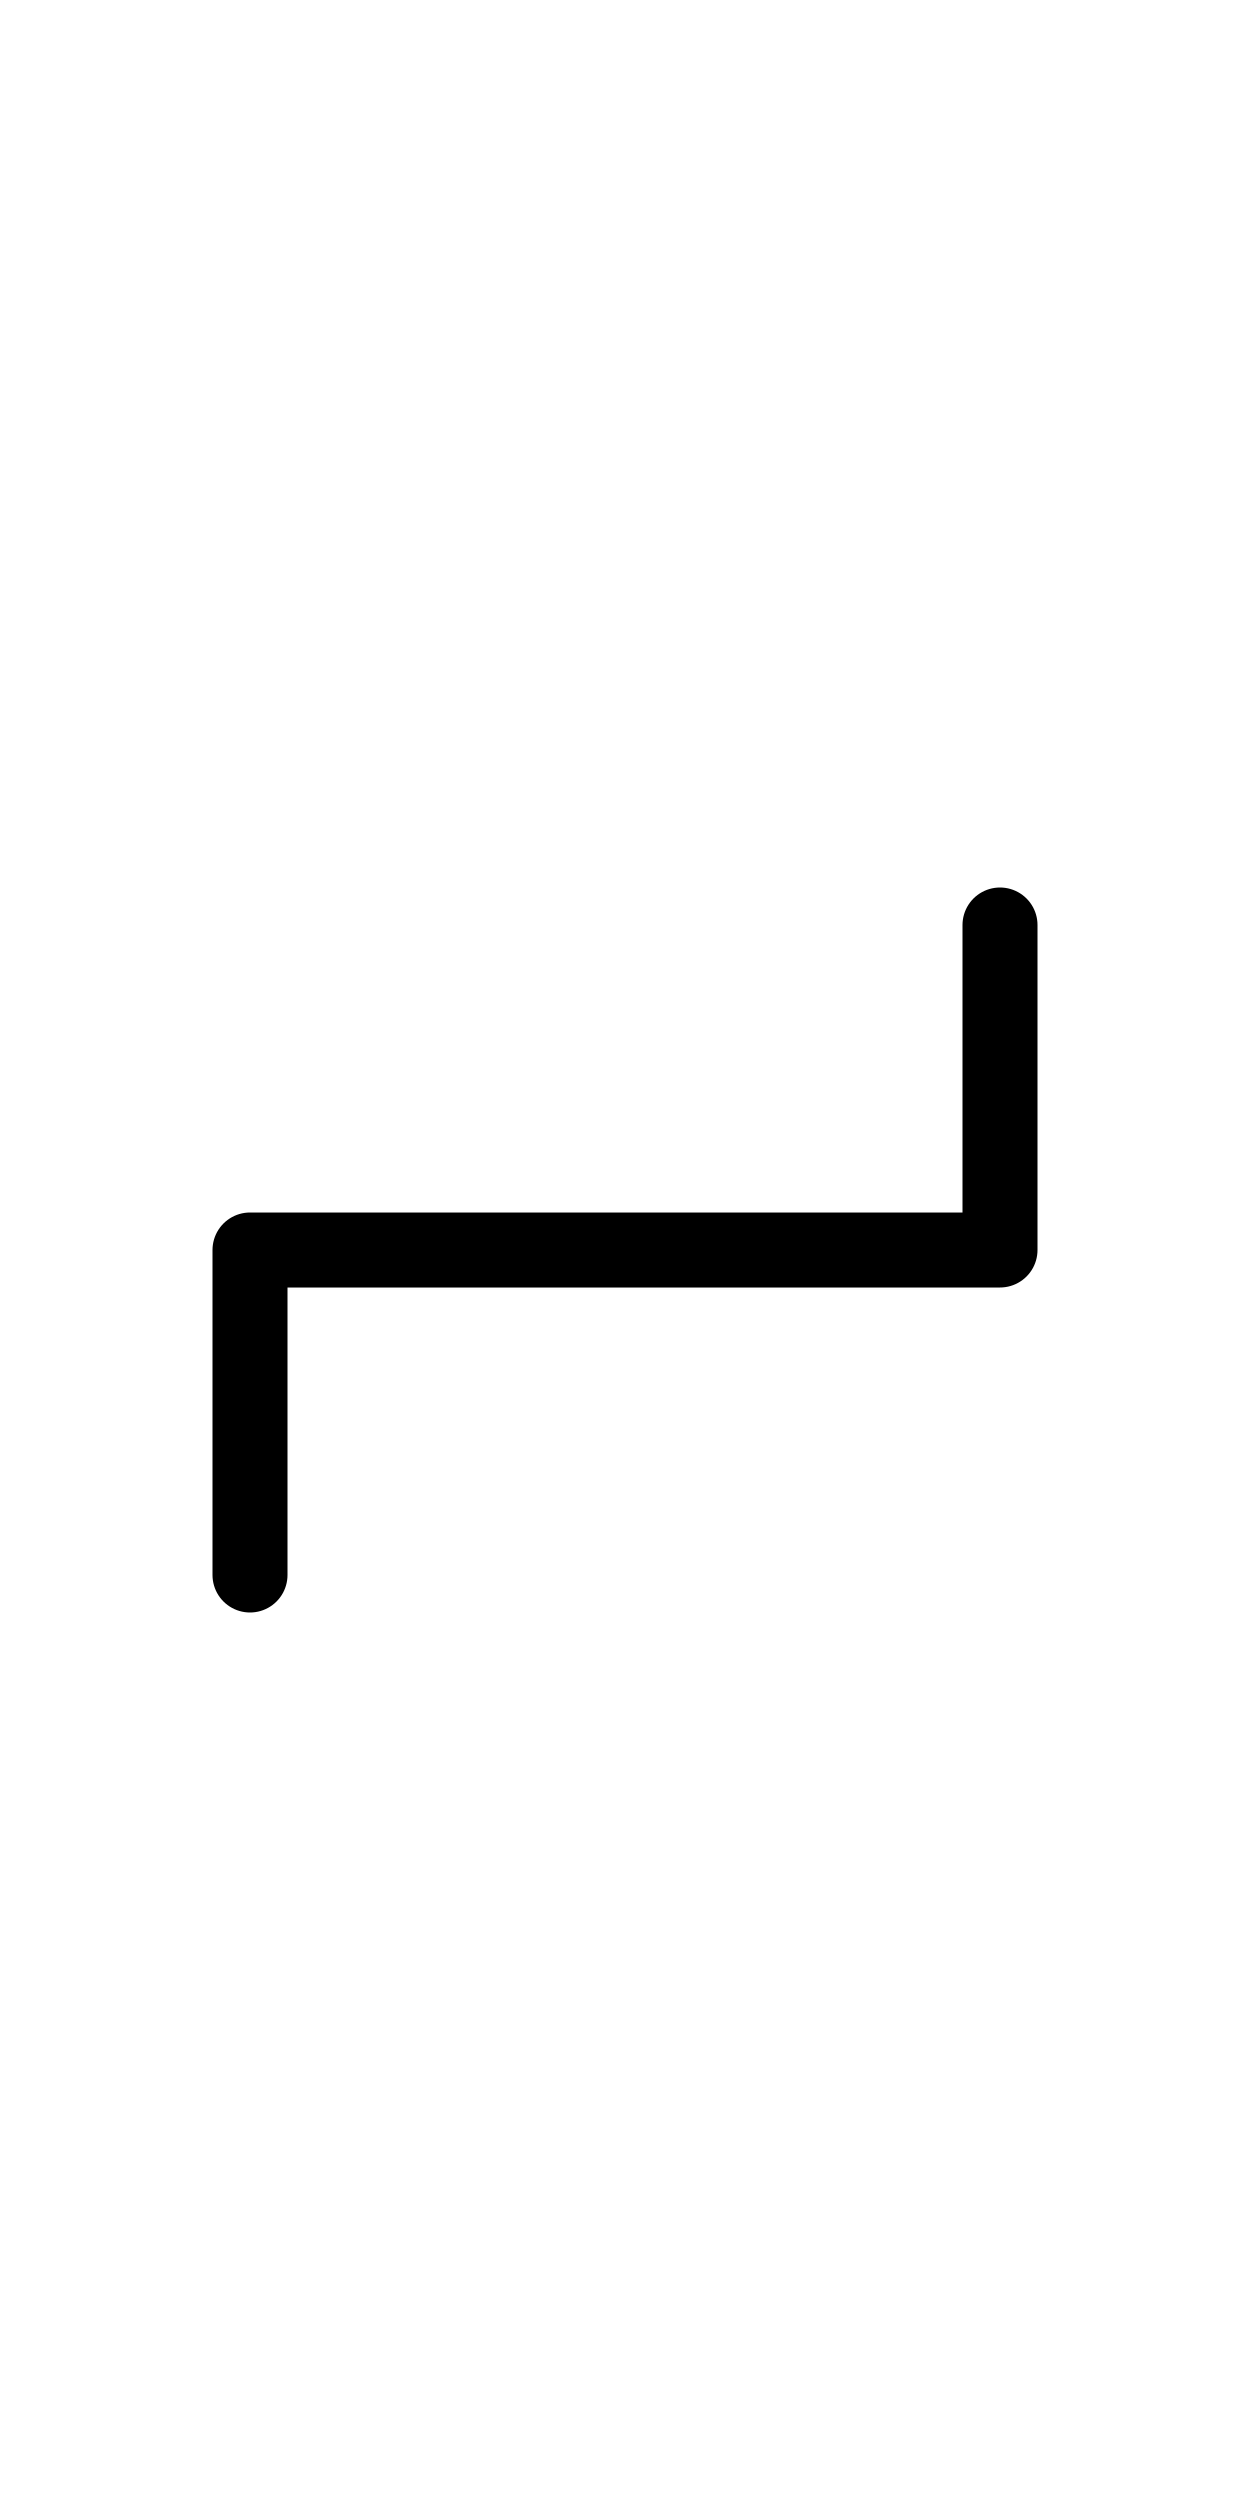
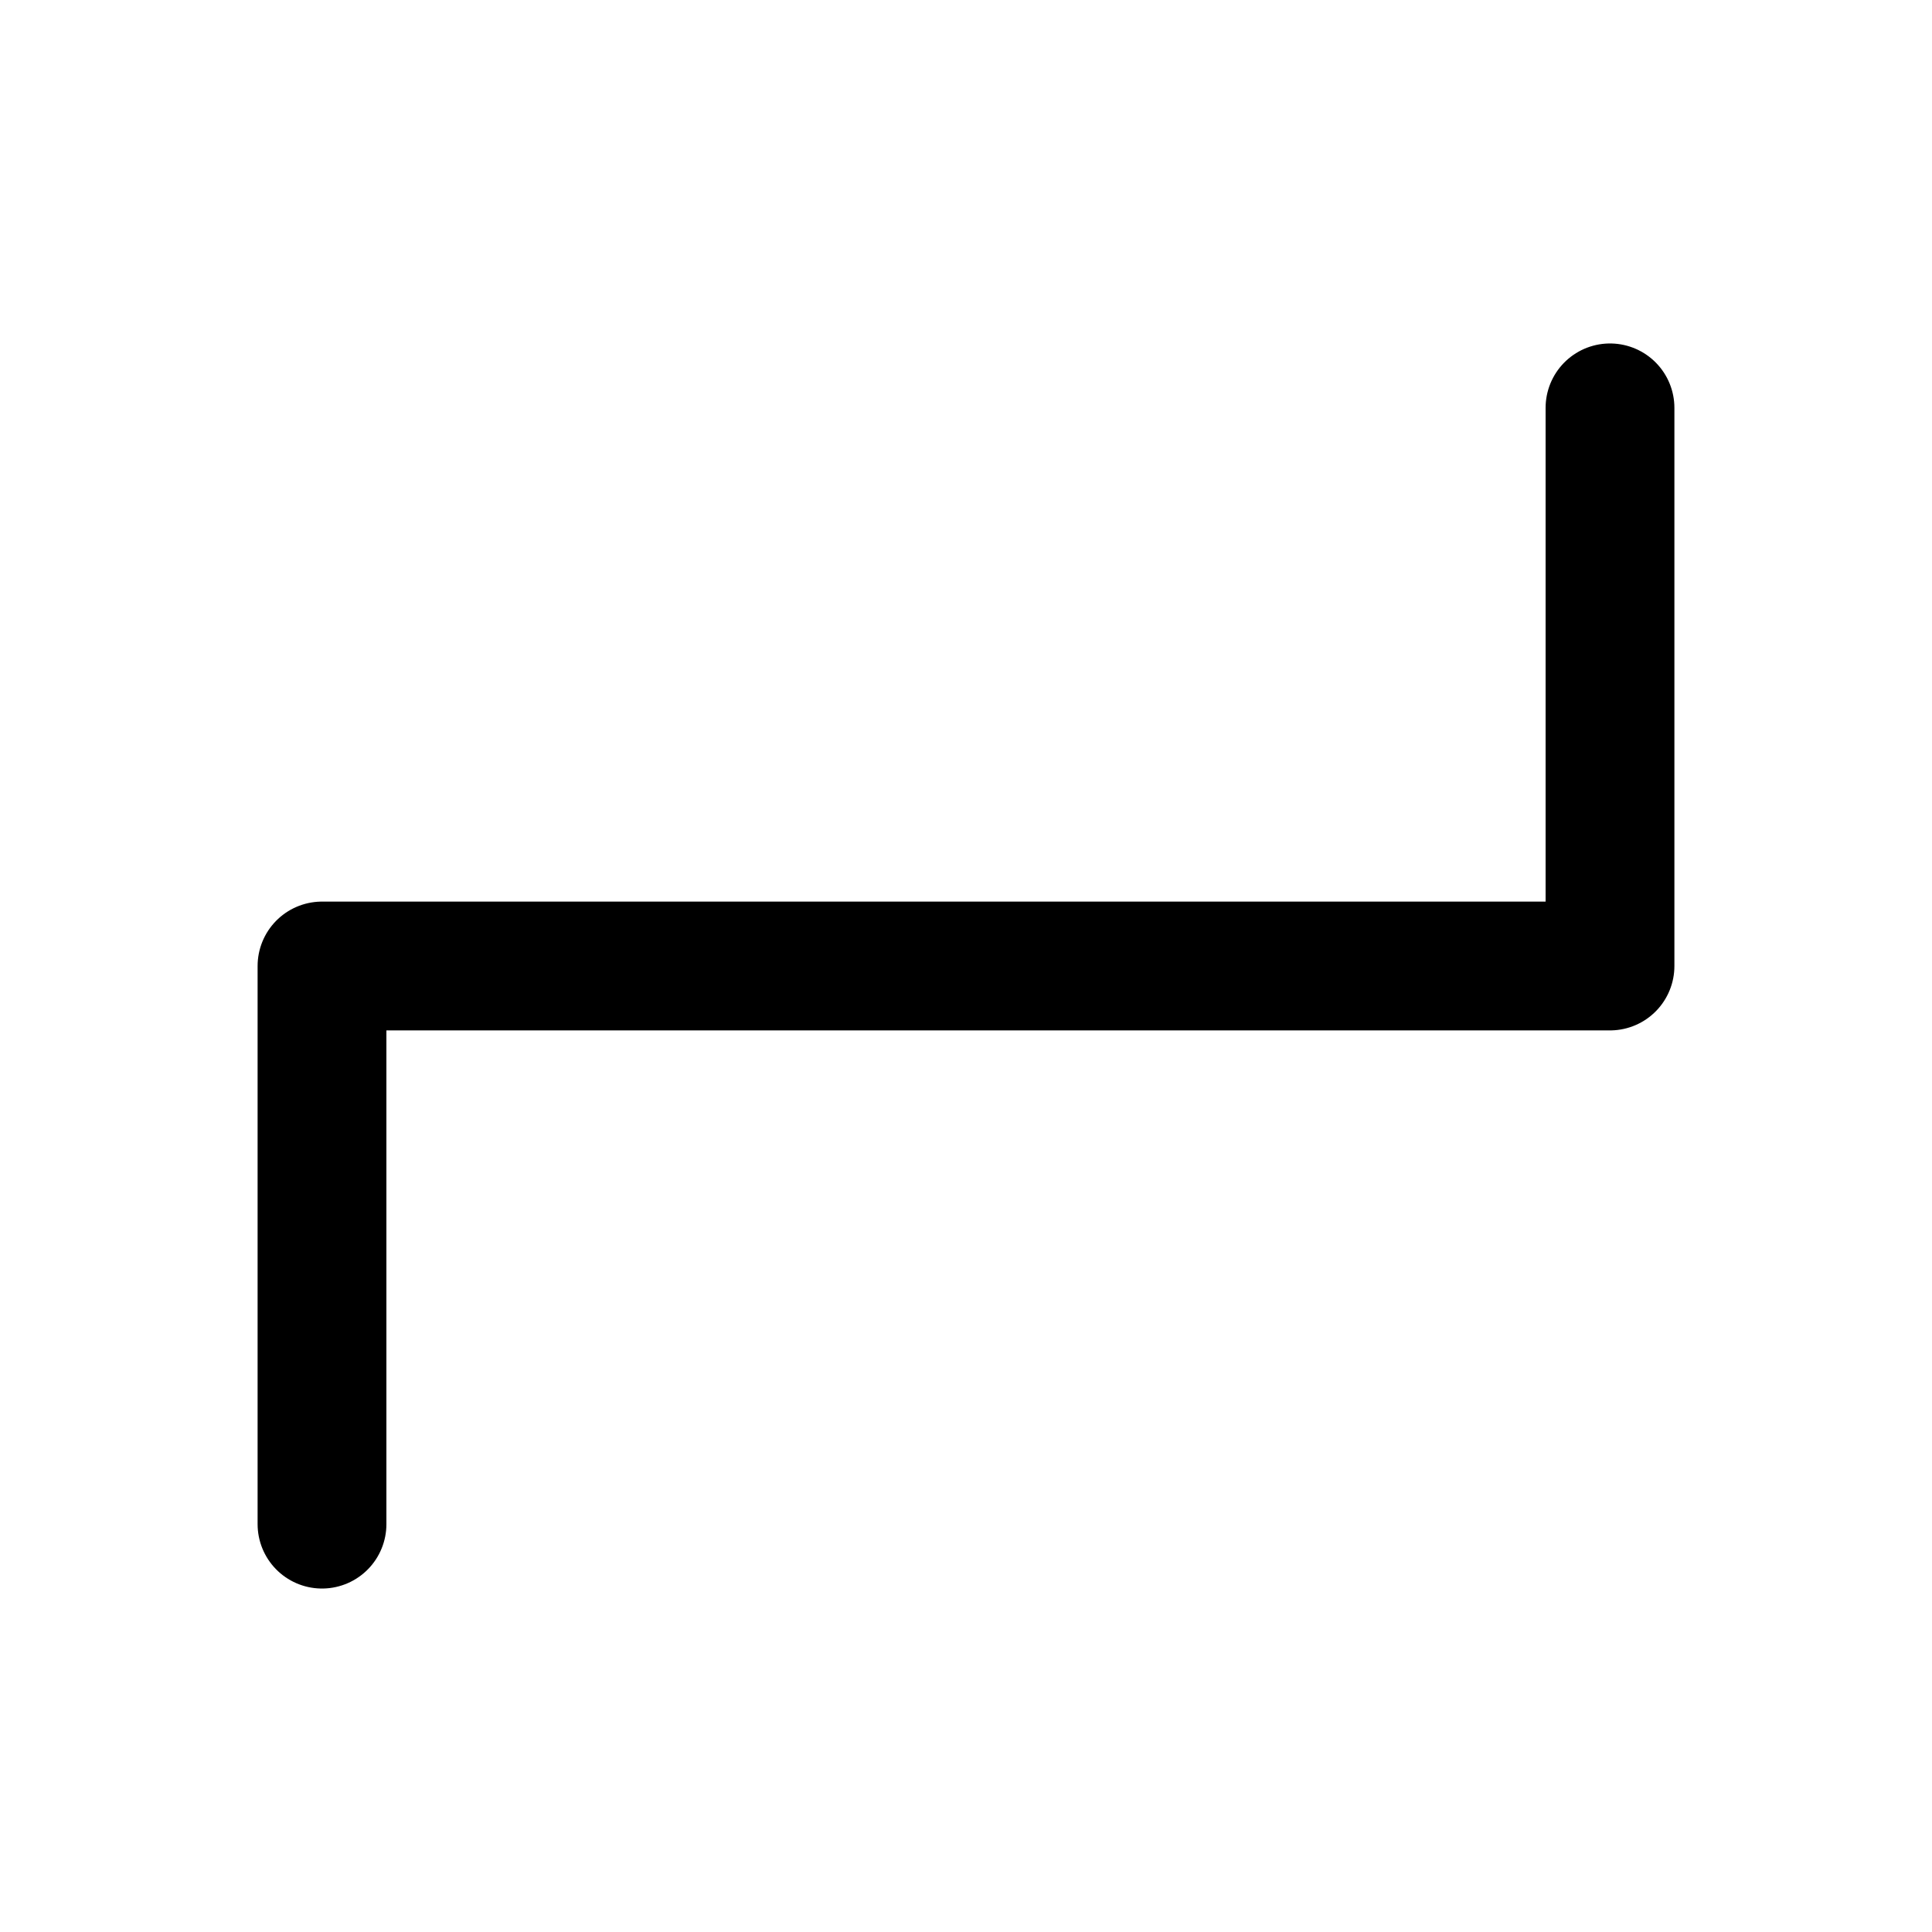
- <svg xmlns="http://www.w3.org/2000/svg" viewBox="0 0 50 100" style="background-color:#ffffff00" version="1.1" xml:space="preserve" x="0px" y="0px" width="50px" height="100px">
-   <defs>
-     <style type="text/css">
-     
+ <svg xmlns="http://www.w3.org/2000/svg" viewBox="0 0 45 45" version="1.1" xml:space="preserve" x="0px" y="0px" width="0.5in" height="0.5in" id="svg2">
+   <defs id="defs4">
+     <style type="text/css" id="style6">
      path,circle {
        stroke:#000000;
        stroke-width: 3;
        stroke-linecap: round;
        stroke-linejoin: round;
        fill: none
-       }
- 	</style>
+       }</style>
  </defs>
-   <path d="M 40 37 L 40 50 L 10 50 L 10 63" />
+   <path d="m 37.5,9.5 0,13 -30,0 0,13" id="path8" style="fill:none;stroke:#000000;stroke-width:3;stroke-linecap:round;stroke-linejoin:round" />
</svg>
